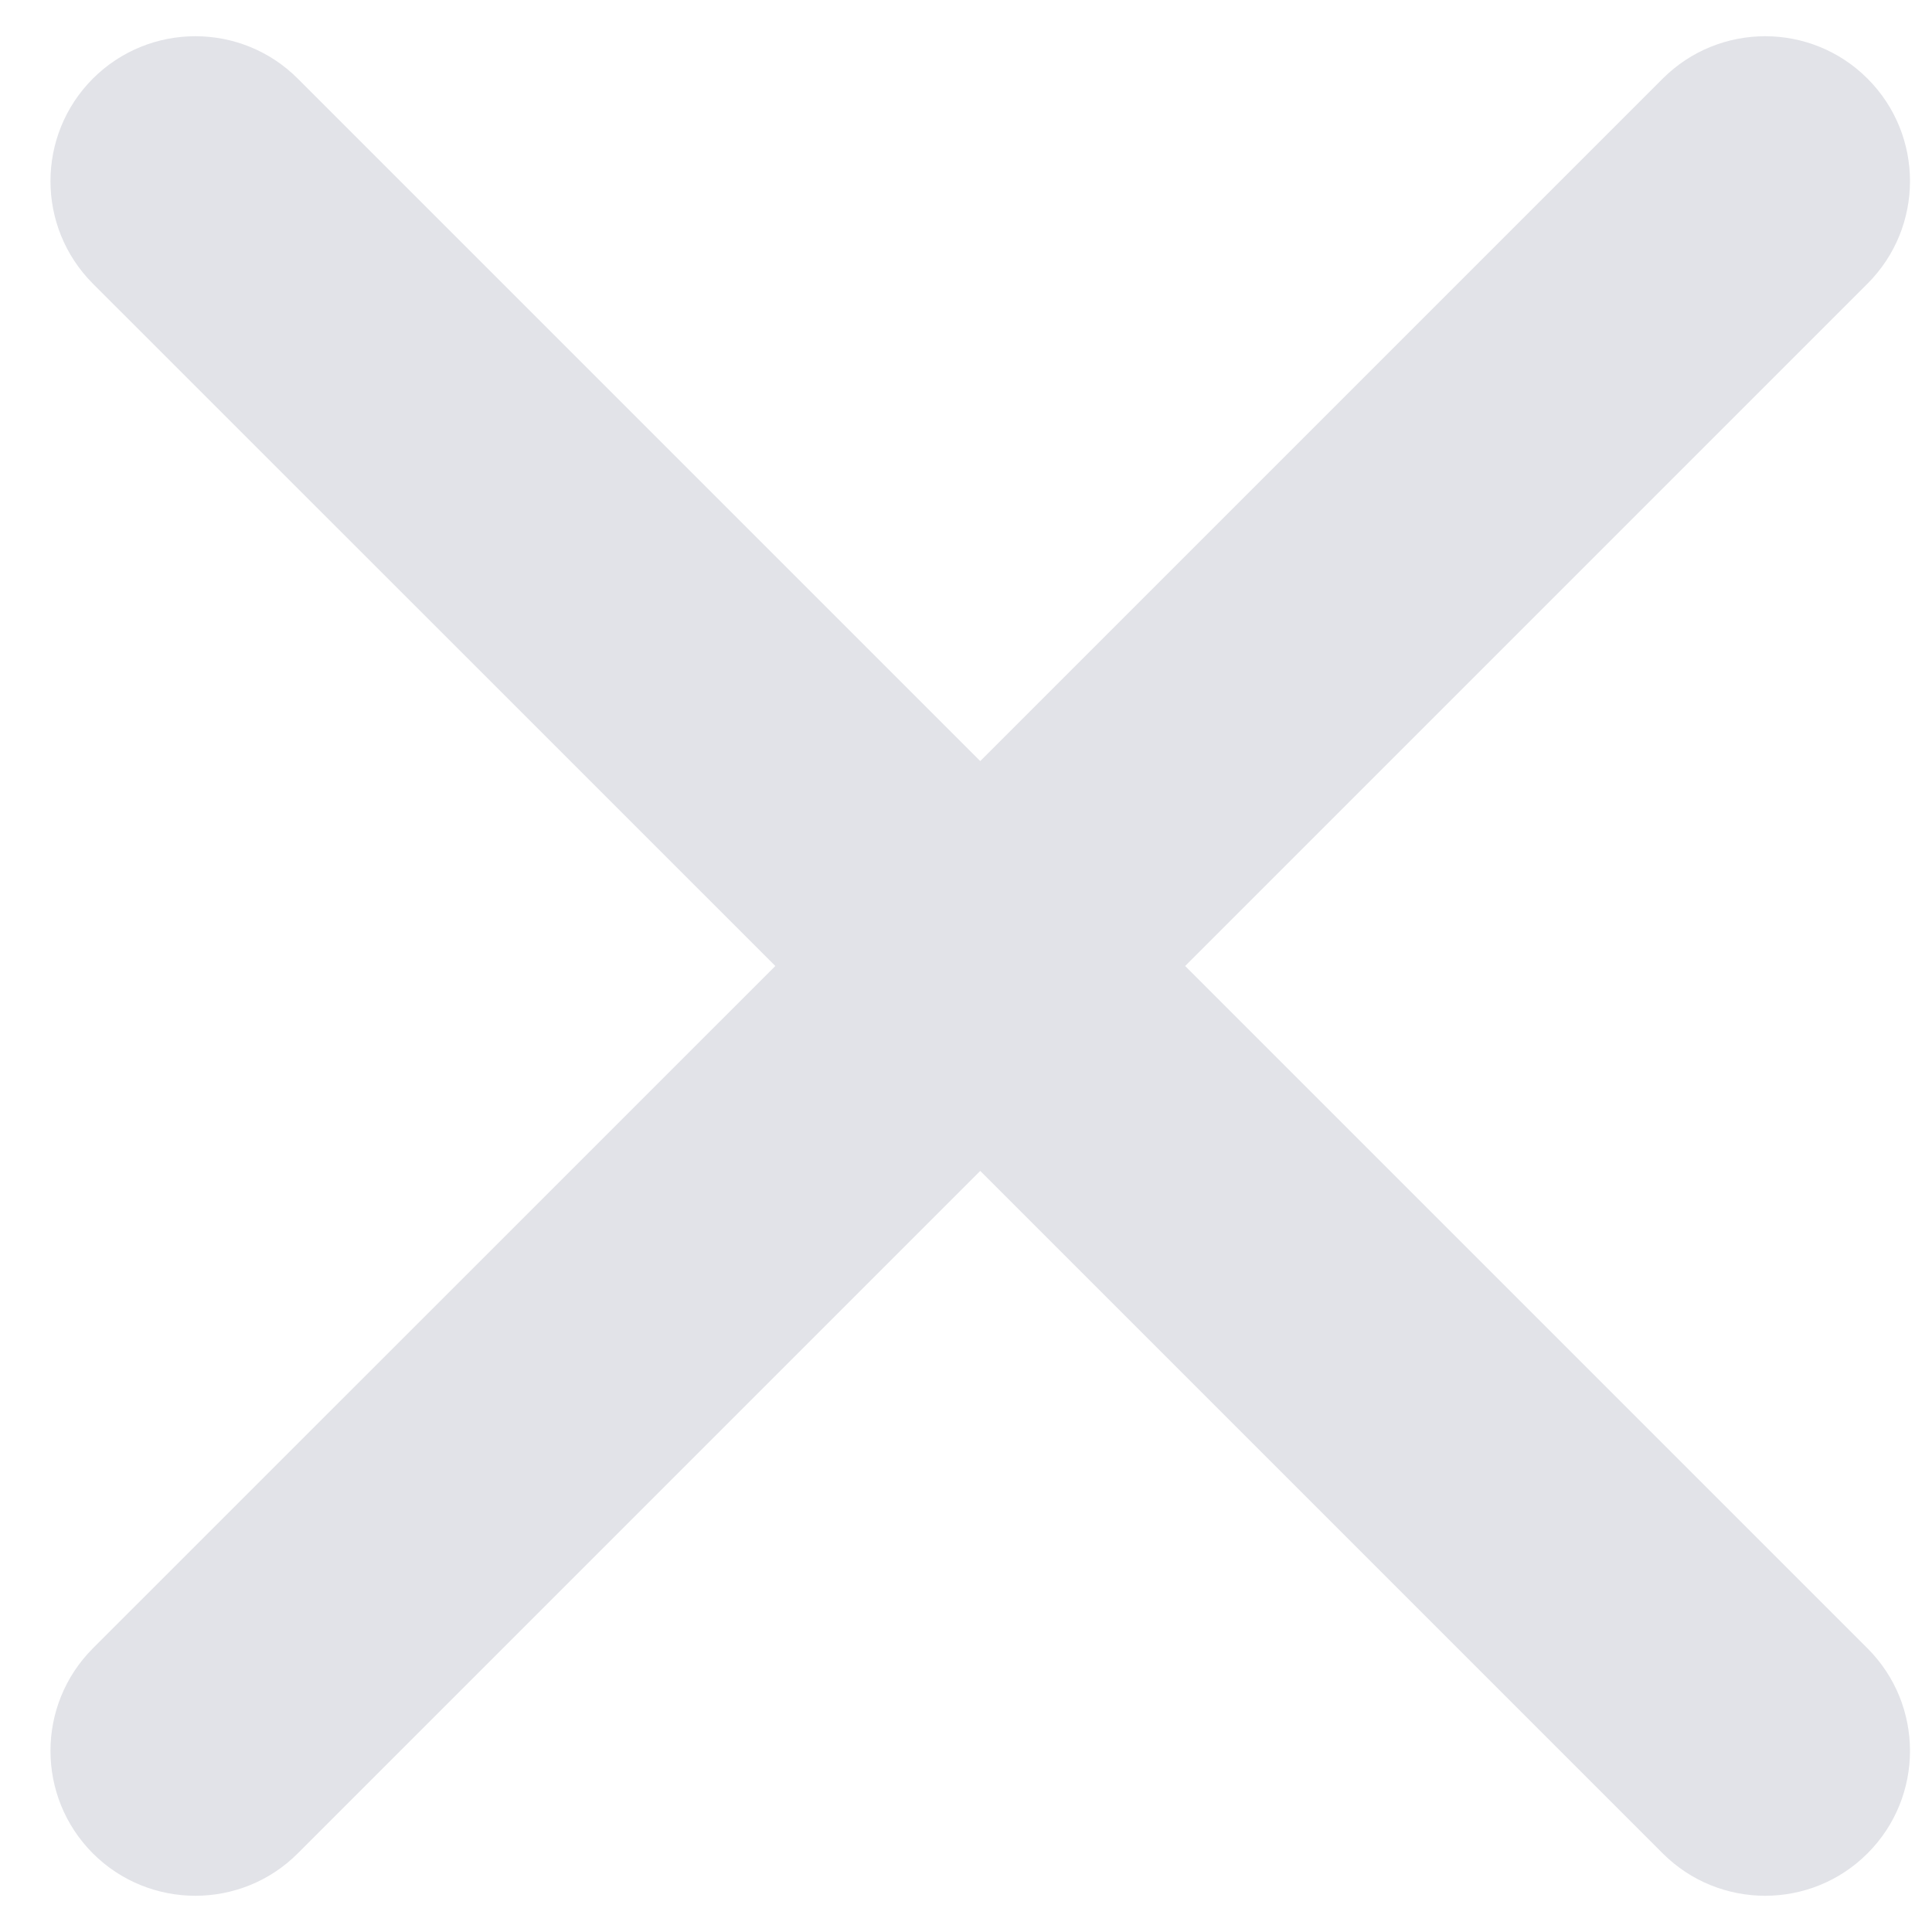
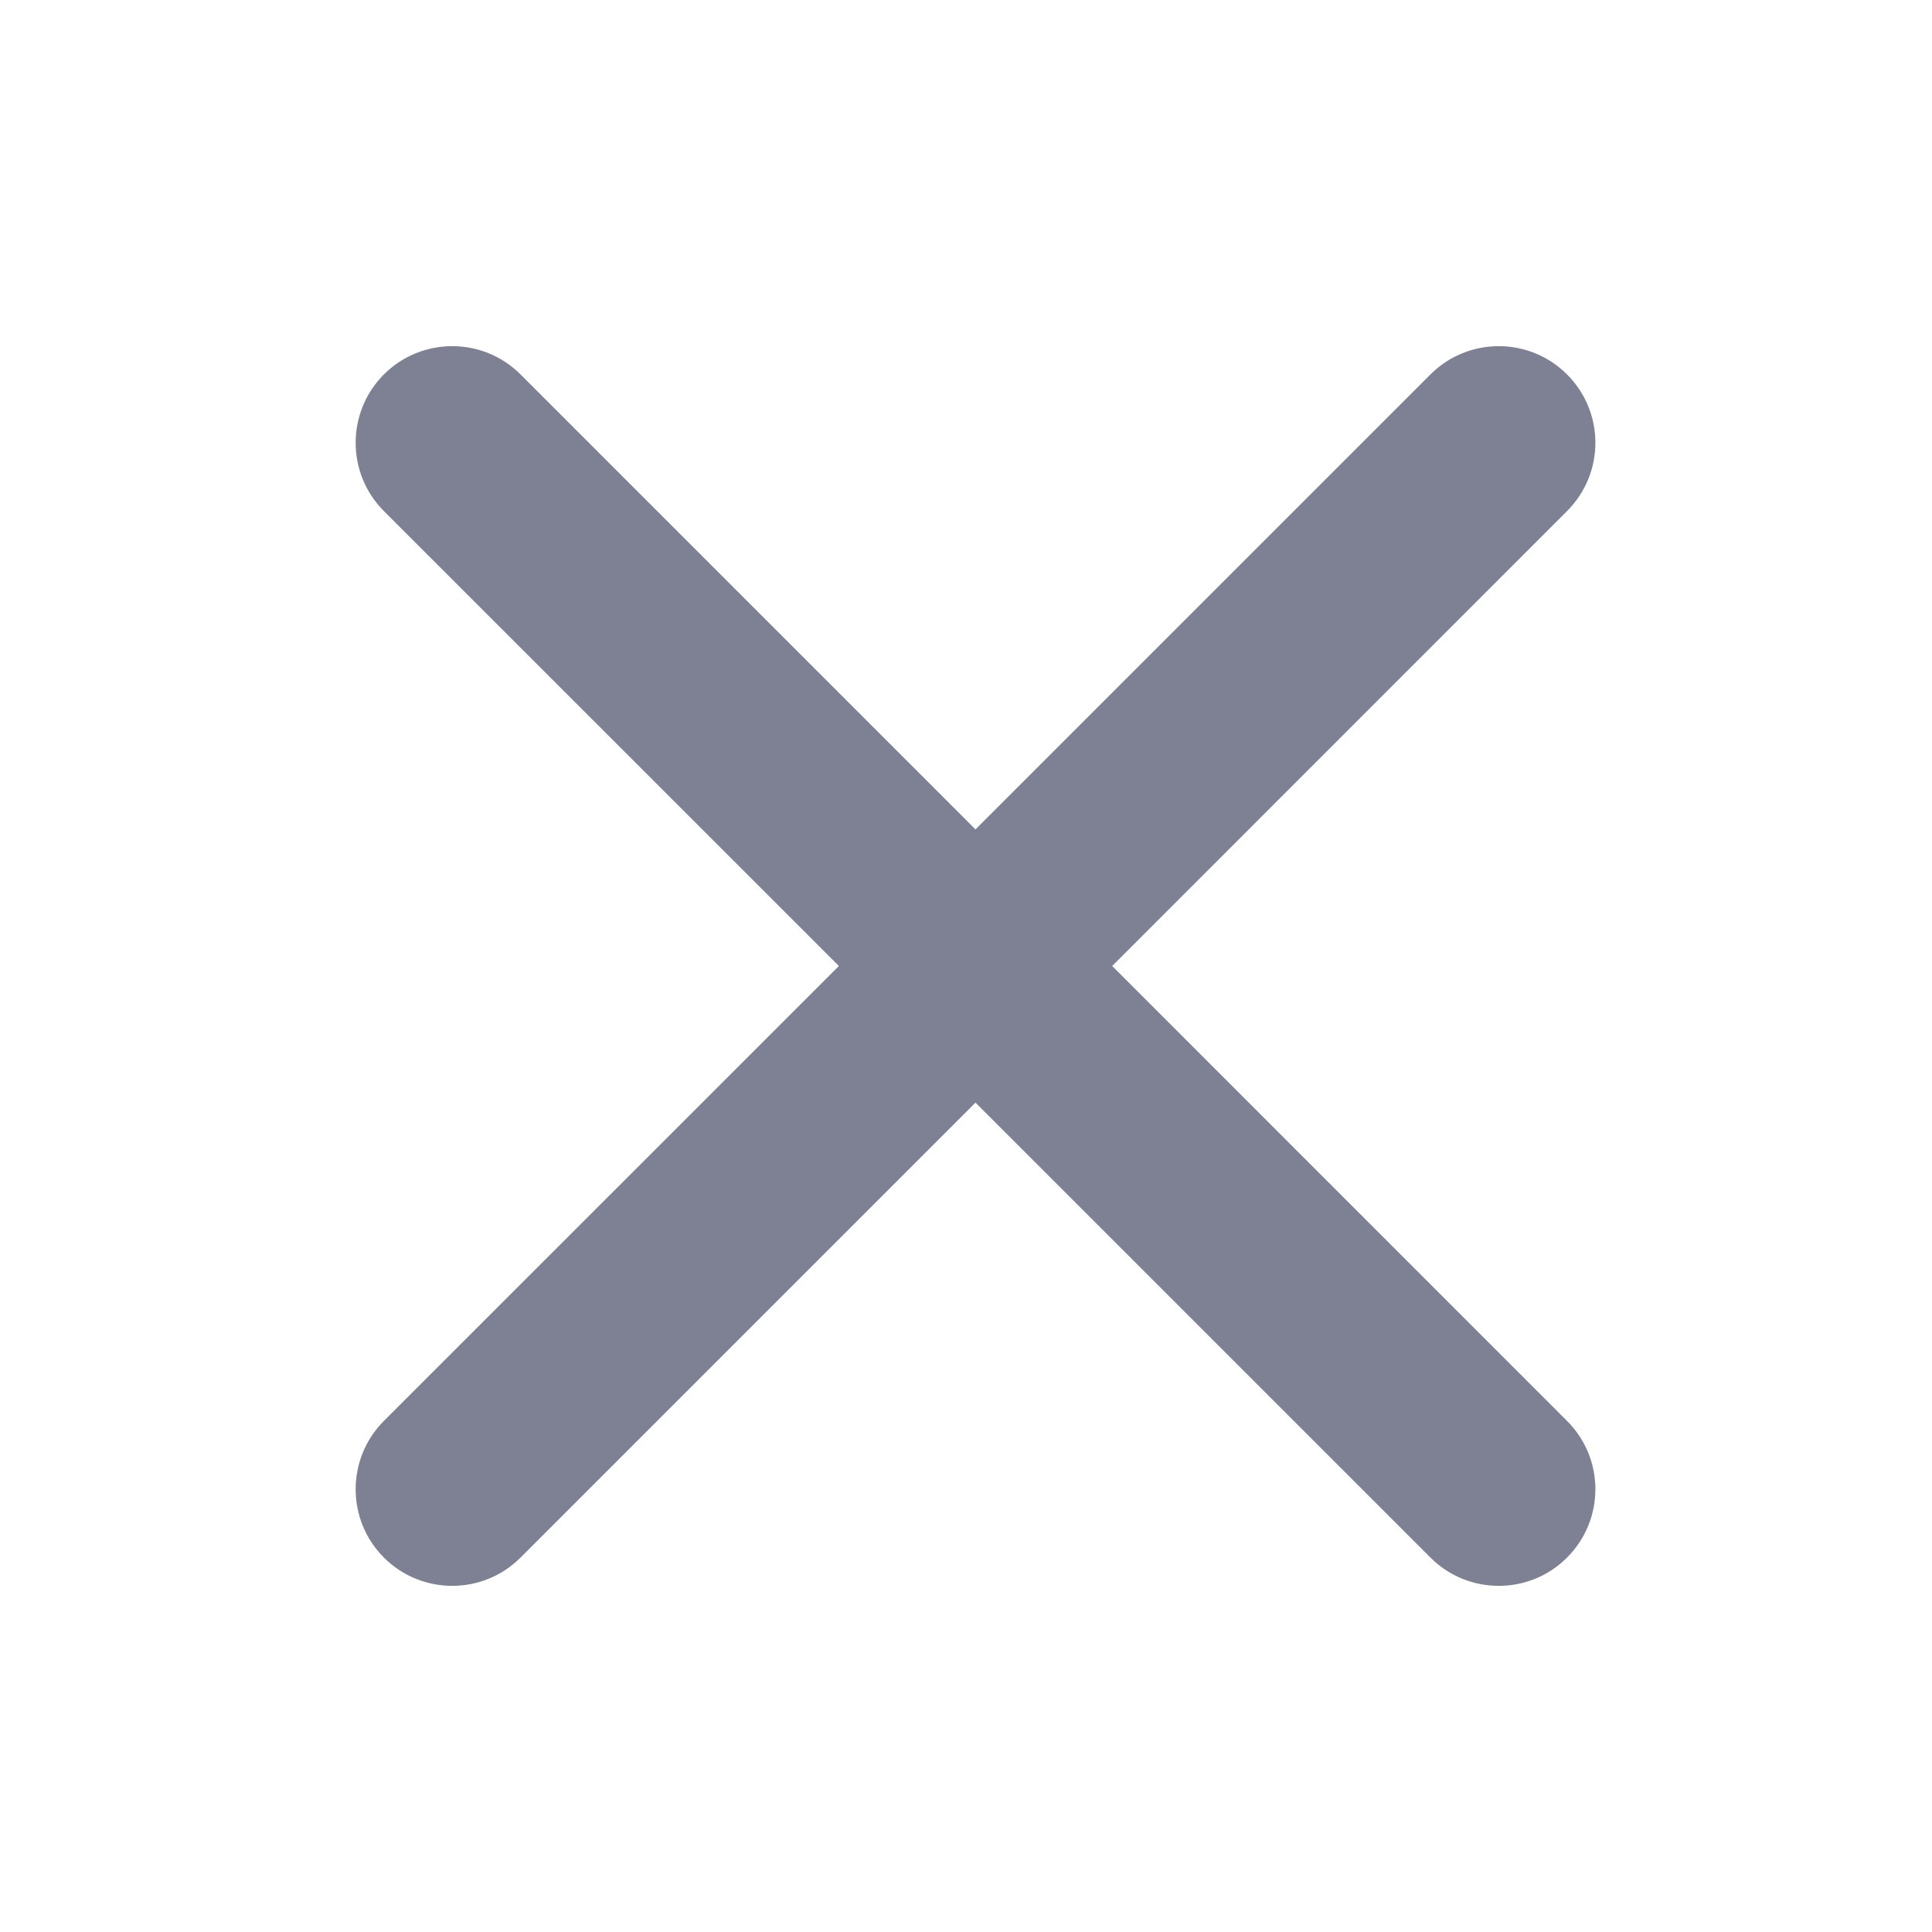
- <svg xmlns="http://www.w3.org/2000/svg" width="16" height="16" viewBox="0 0 16 16" fill="none">
-   <path fill-rule="evenodd" clip-rule="evenodd" d="M9.815 8L15.466 2.349C15.935 1.88 15.935 1.12 15.466 0.651C14.998 0.183 14.239 0.183 13.77 0.651L8.118 6.303L2.466 0.651C1.998 0.183 1.238 0.183 0.769 0.651C0.301 1.12 0.301 1.88 0.769 2.349L6.421 8L0.769 13.651C0.301 14.12 0.301 14.88 0.769 15.349C1.003 15.583 1.311 15.7 1.618 15.7C1.925 15.7 2.232 15.583 2.466 15.349L8.118 9.697L13.77 15.349C14.004 15.583 14.312 15.7 14.618 15.7C14.925 15.7 15.232 15.583 15.466 15.349C15.935 14.88 15.935 14.12 15.466 13.651L9.815 8Z" fill="#E2E3E8" />
+ <svg xmlns="http://www.w3.org/2000/svg" width="24" height="24" viewBox="0 0 24 24" fill="none">
+   <path fill-rule="evenodd" clip-rule="evenodd" d="M13.816 12L19.466 6.349C19.936 5.88 19.936 5.12 19.466 4.651C18.998 4.183 18.238 4.183 17.77 4.651L12.118 10.303L6.466 4.651C5.998 4.183 5.238 4.183 4.769 4.651C4.301 5.12 4.301 5.88 4.769 6.349L10.421 12L4.769 17.651C4.301 18.12 4.301 18.88 4.769 19.349C5.003 19.583 5.311 19.7 5.618 19.7C5.925 19.7 6.232 19.583 6.466 19.349L12.118 13.697L17.77 19.349C18.003 19.583 18.311 19.7 18.619 19.7C18.925 19.7 19.233 19.583 19.466 19.349C19.936 18.88 19.936 18.12 19.466 17.651L13.816 12Z" fill="#7E8194" />
</svg>
